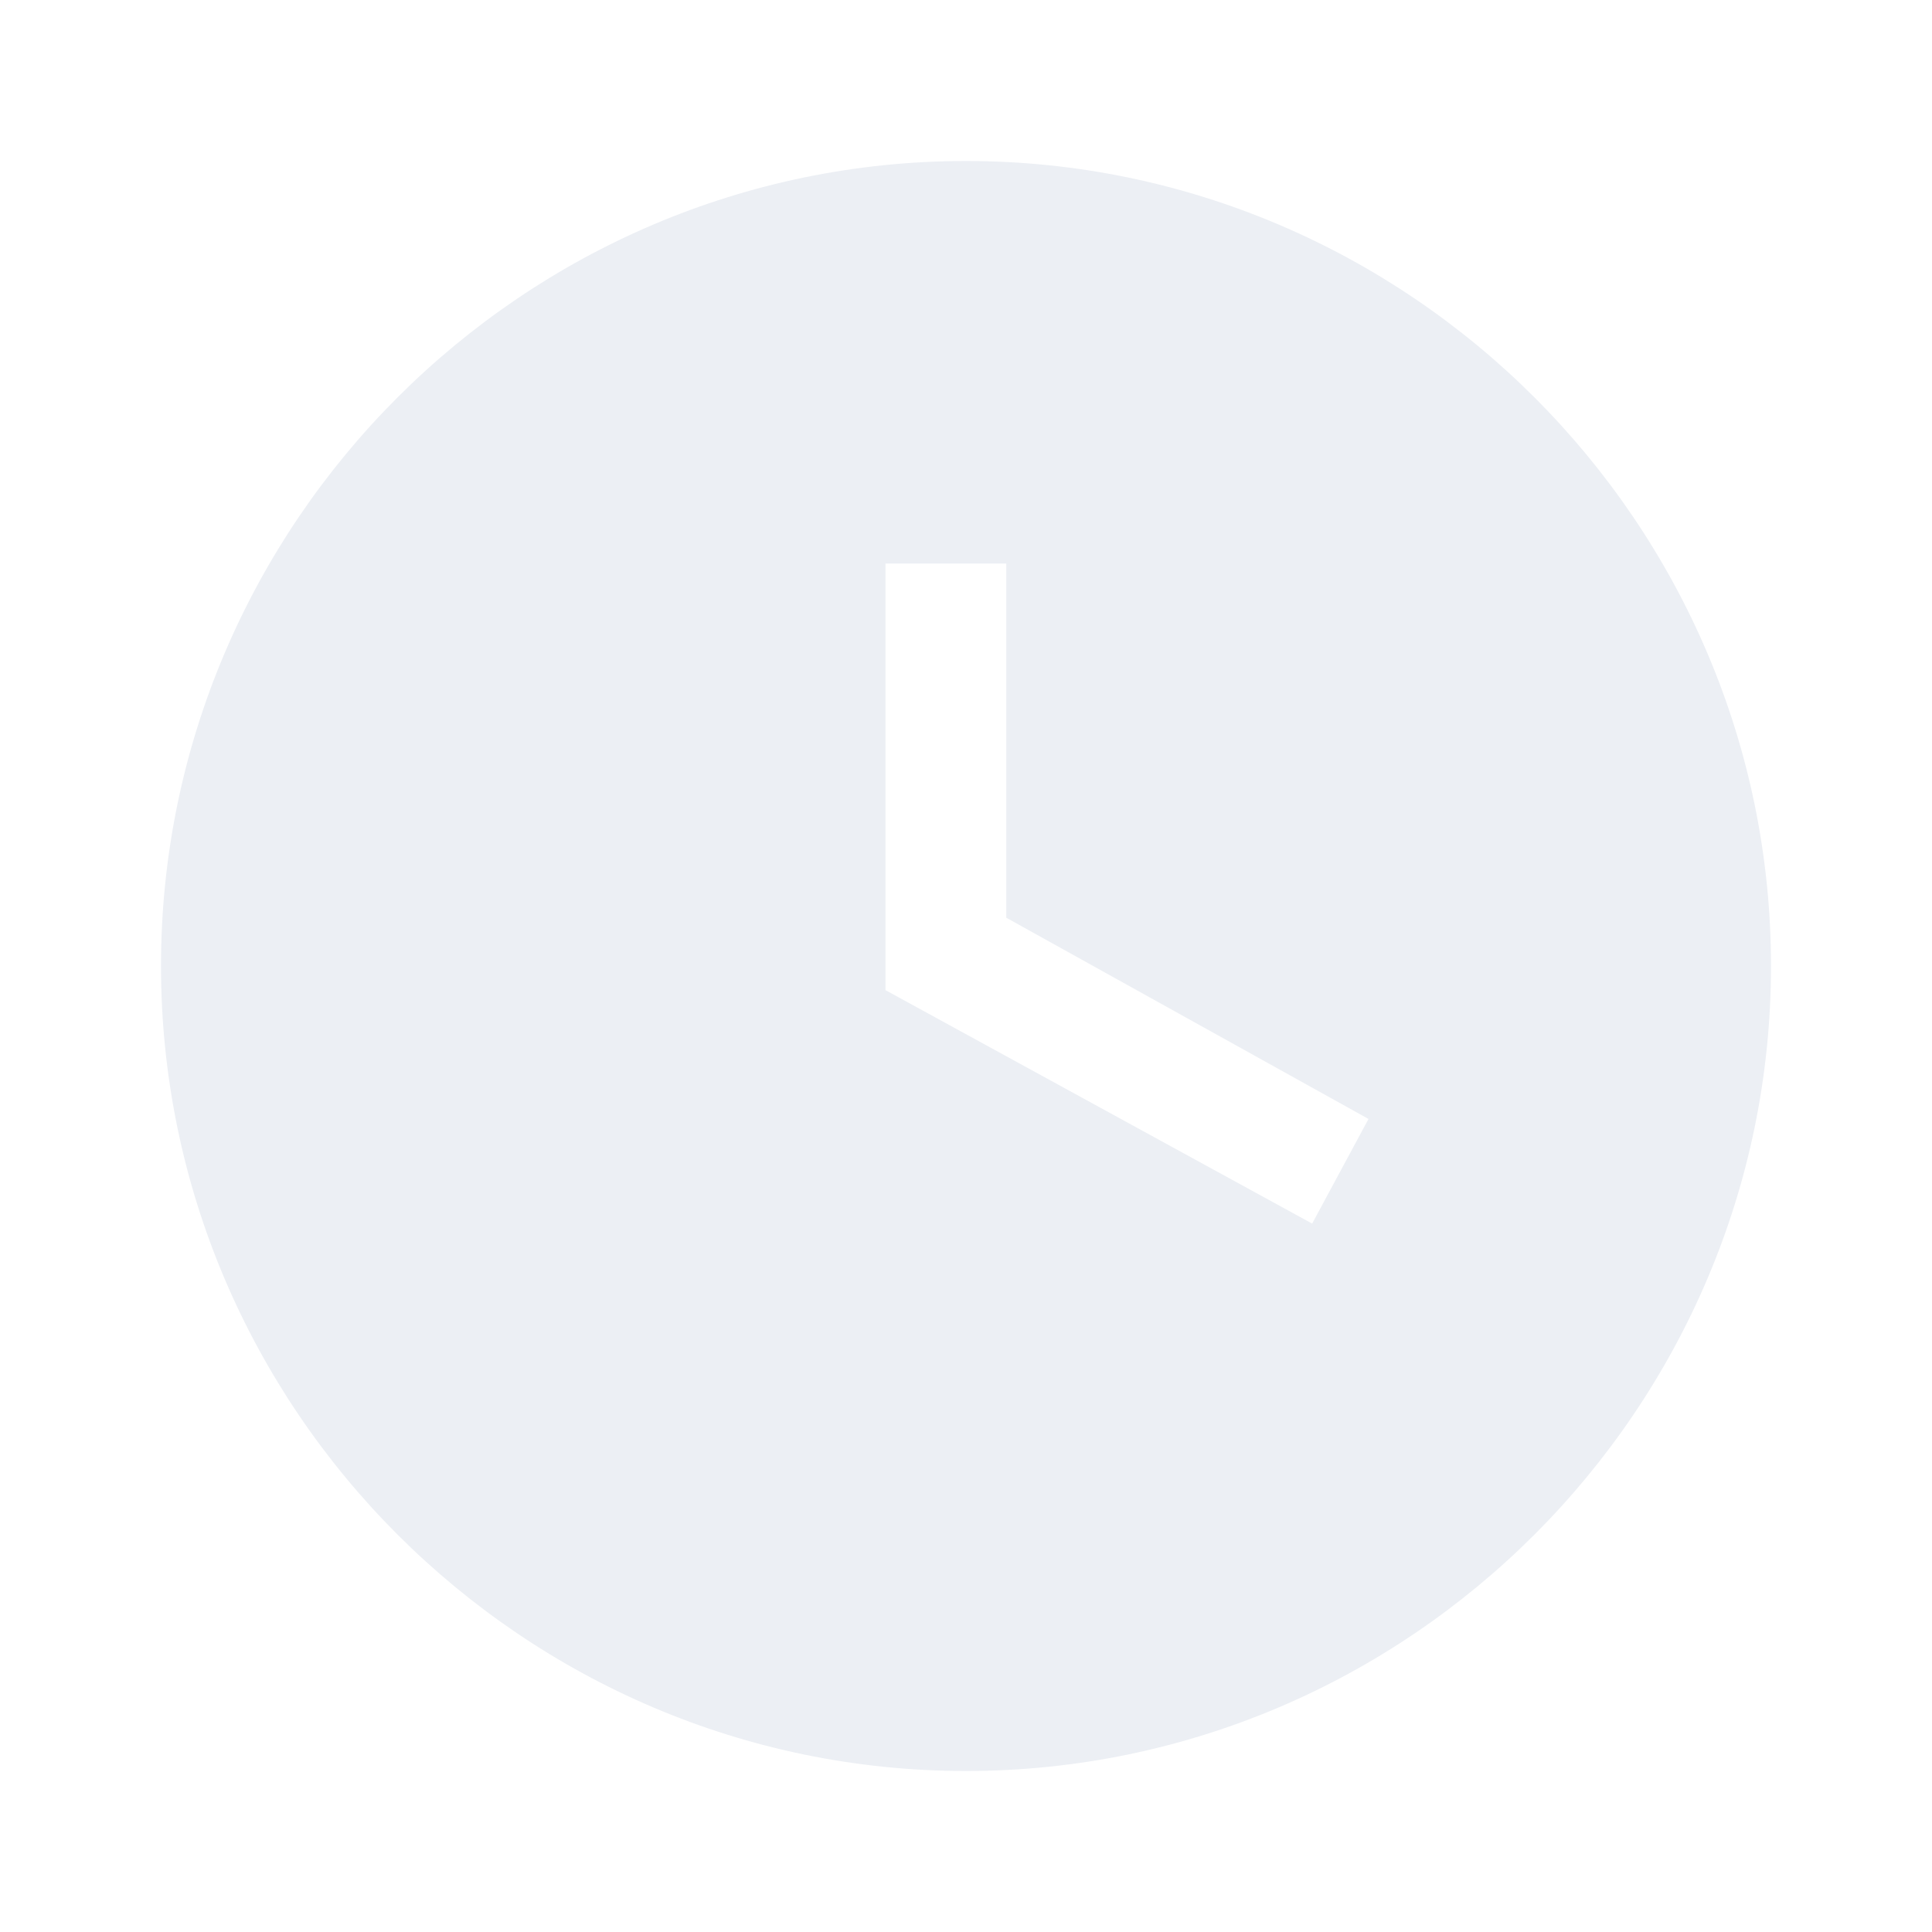
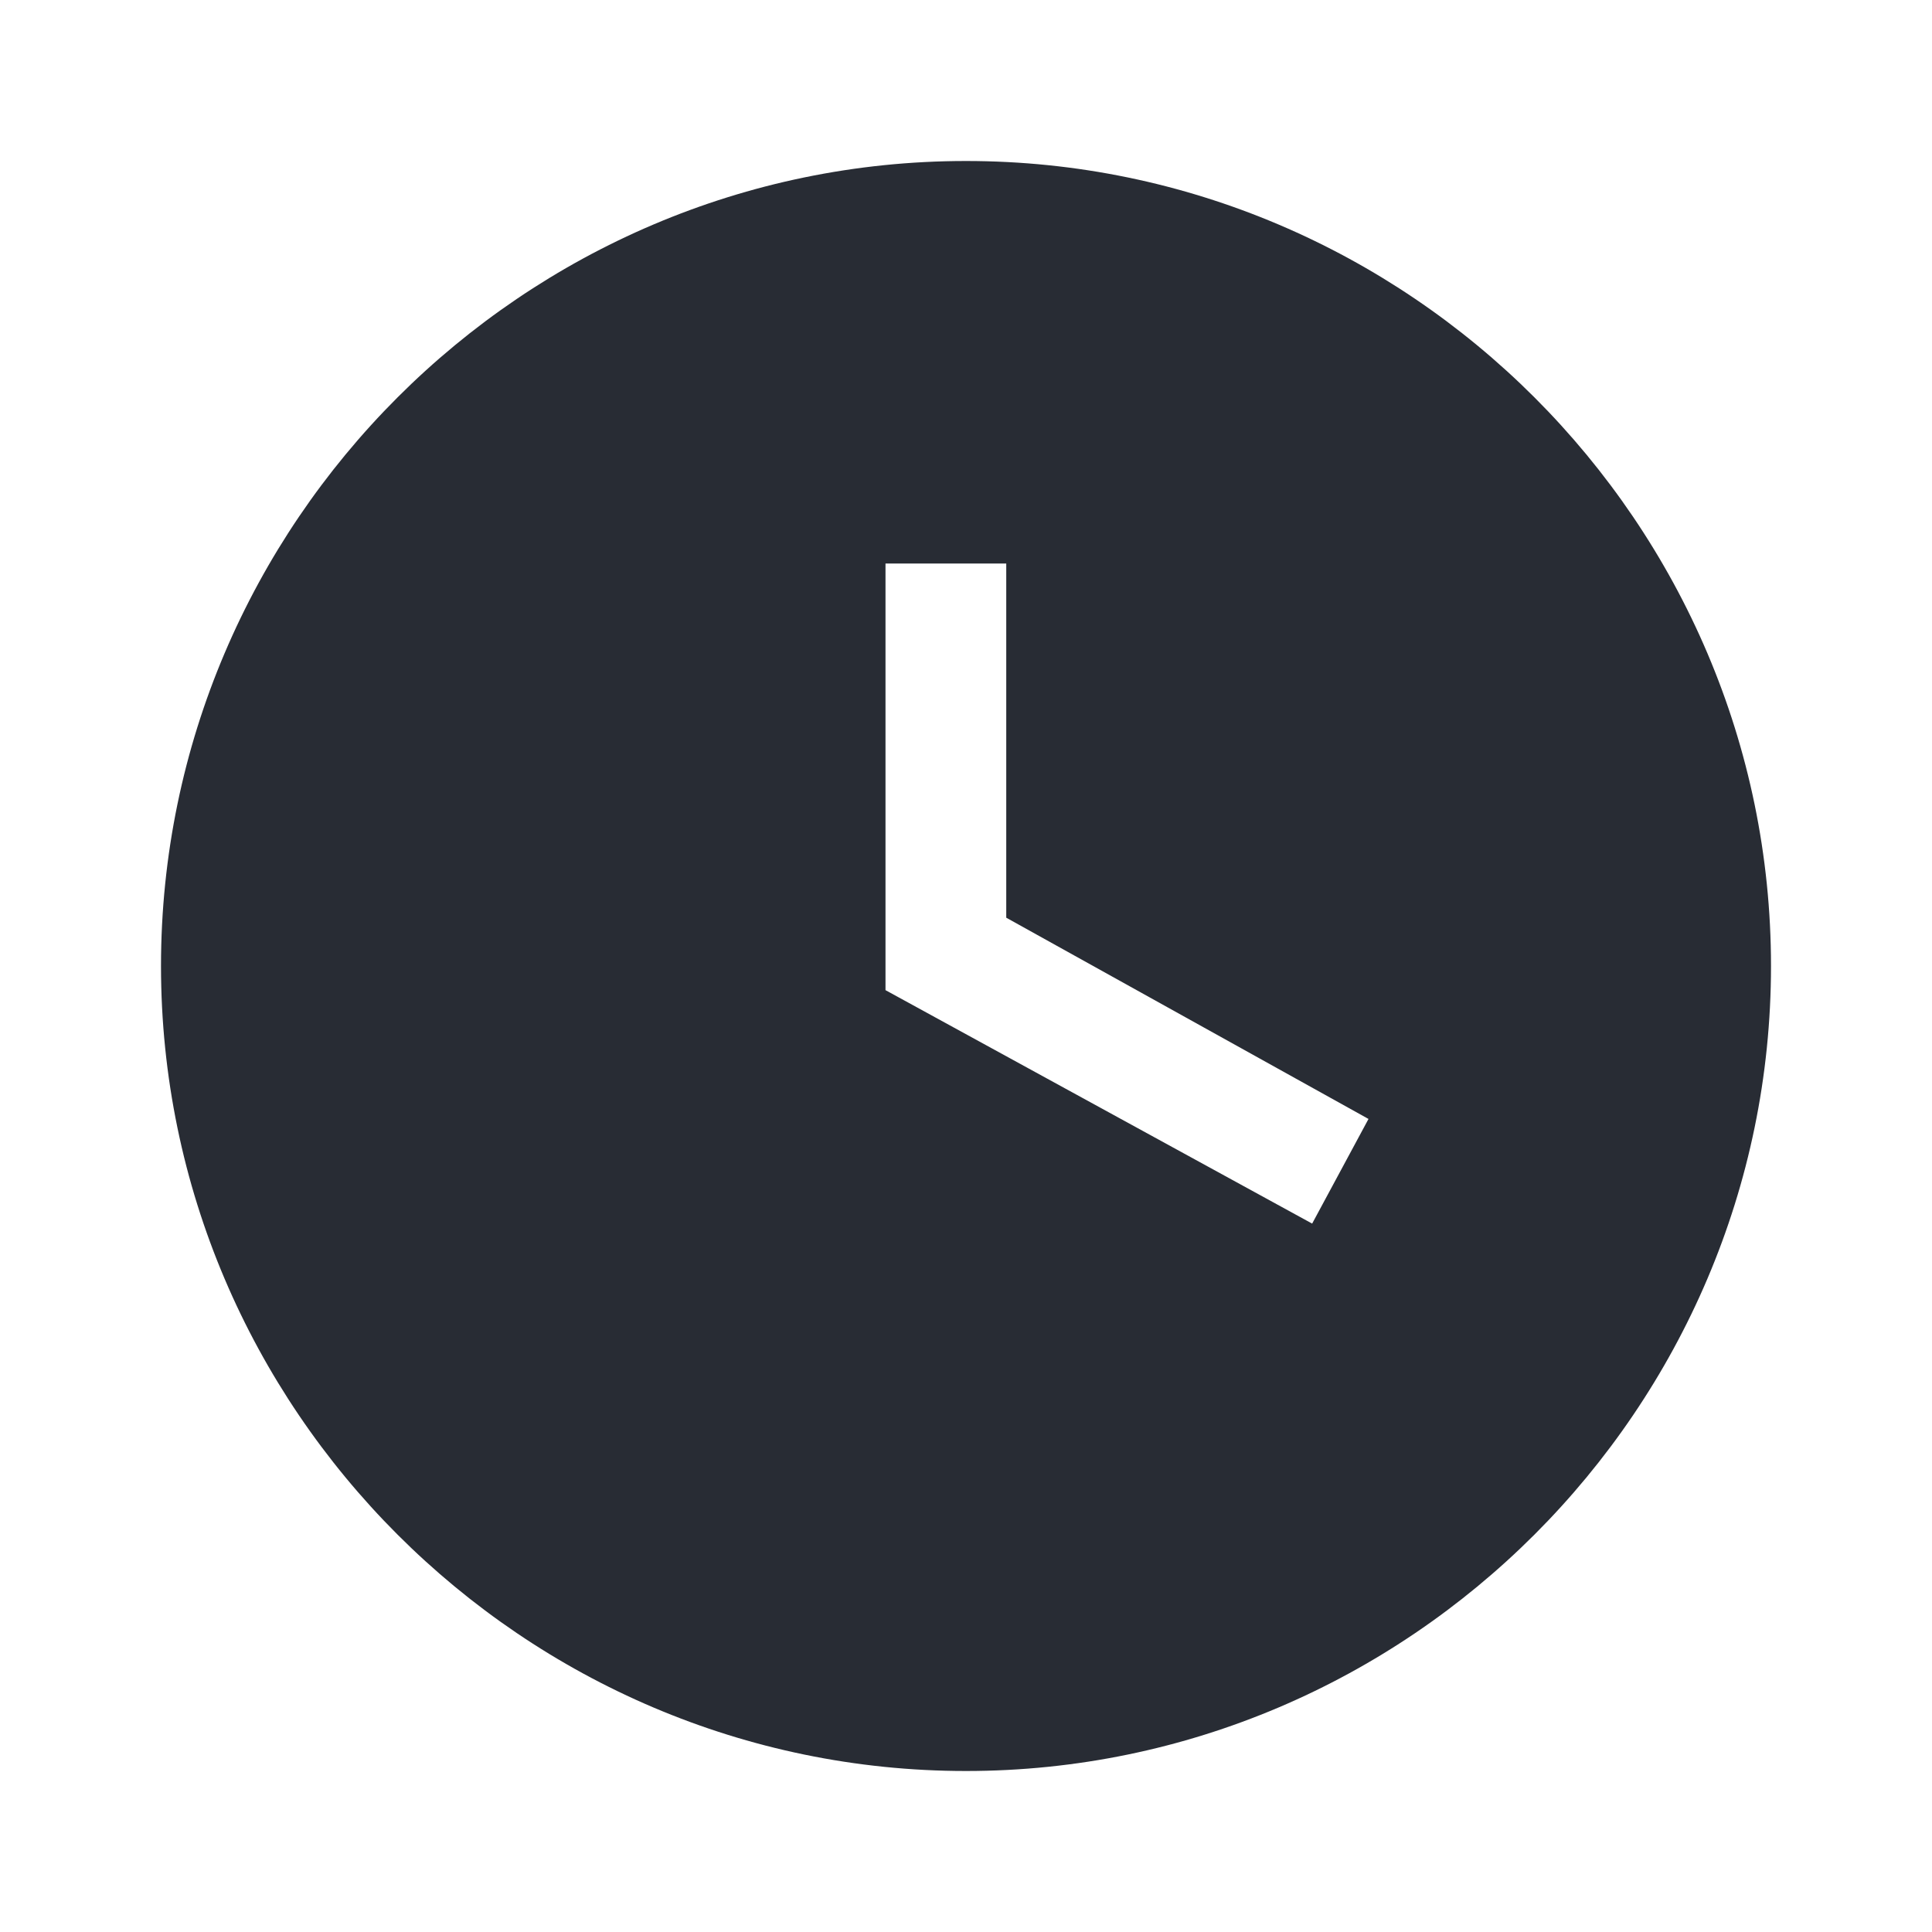
<svg style="width:24px;height:24px" viewBox="0 0 24 24">
-   <path fill="#eceff4" d="M12 2C6.5 2 2 6.5 2 12C2 17.5 6.5 22 12 22C17.5 22 22 17.5 22 12S17.5 2 12 2M16.3 15.2L11 12.3V7H12.5V11.4L17 13.9L16.3 15.2Z" />
+   <path fill="#282c34" d="M12 2C6.5 2 2 6.5 2 12C2 17.5 6.5 22 12 22C17.5 22 22 17.5 22 12S17.5 2 12 2M16.3 15.2L11 12.3V7H12.5V11.4L17 13.9L16.3 15.2Z" />
</svg>
